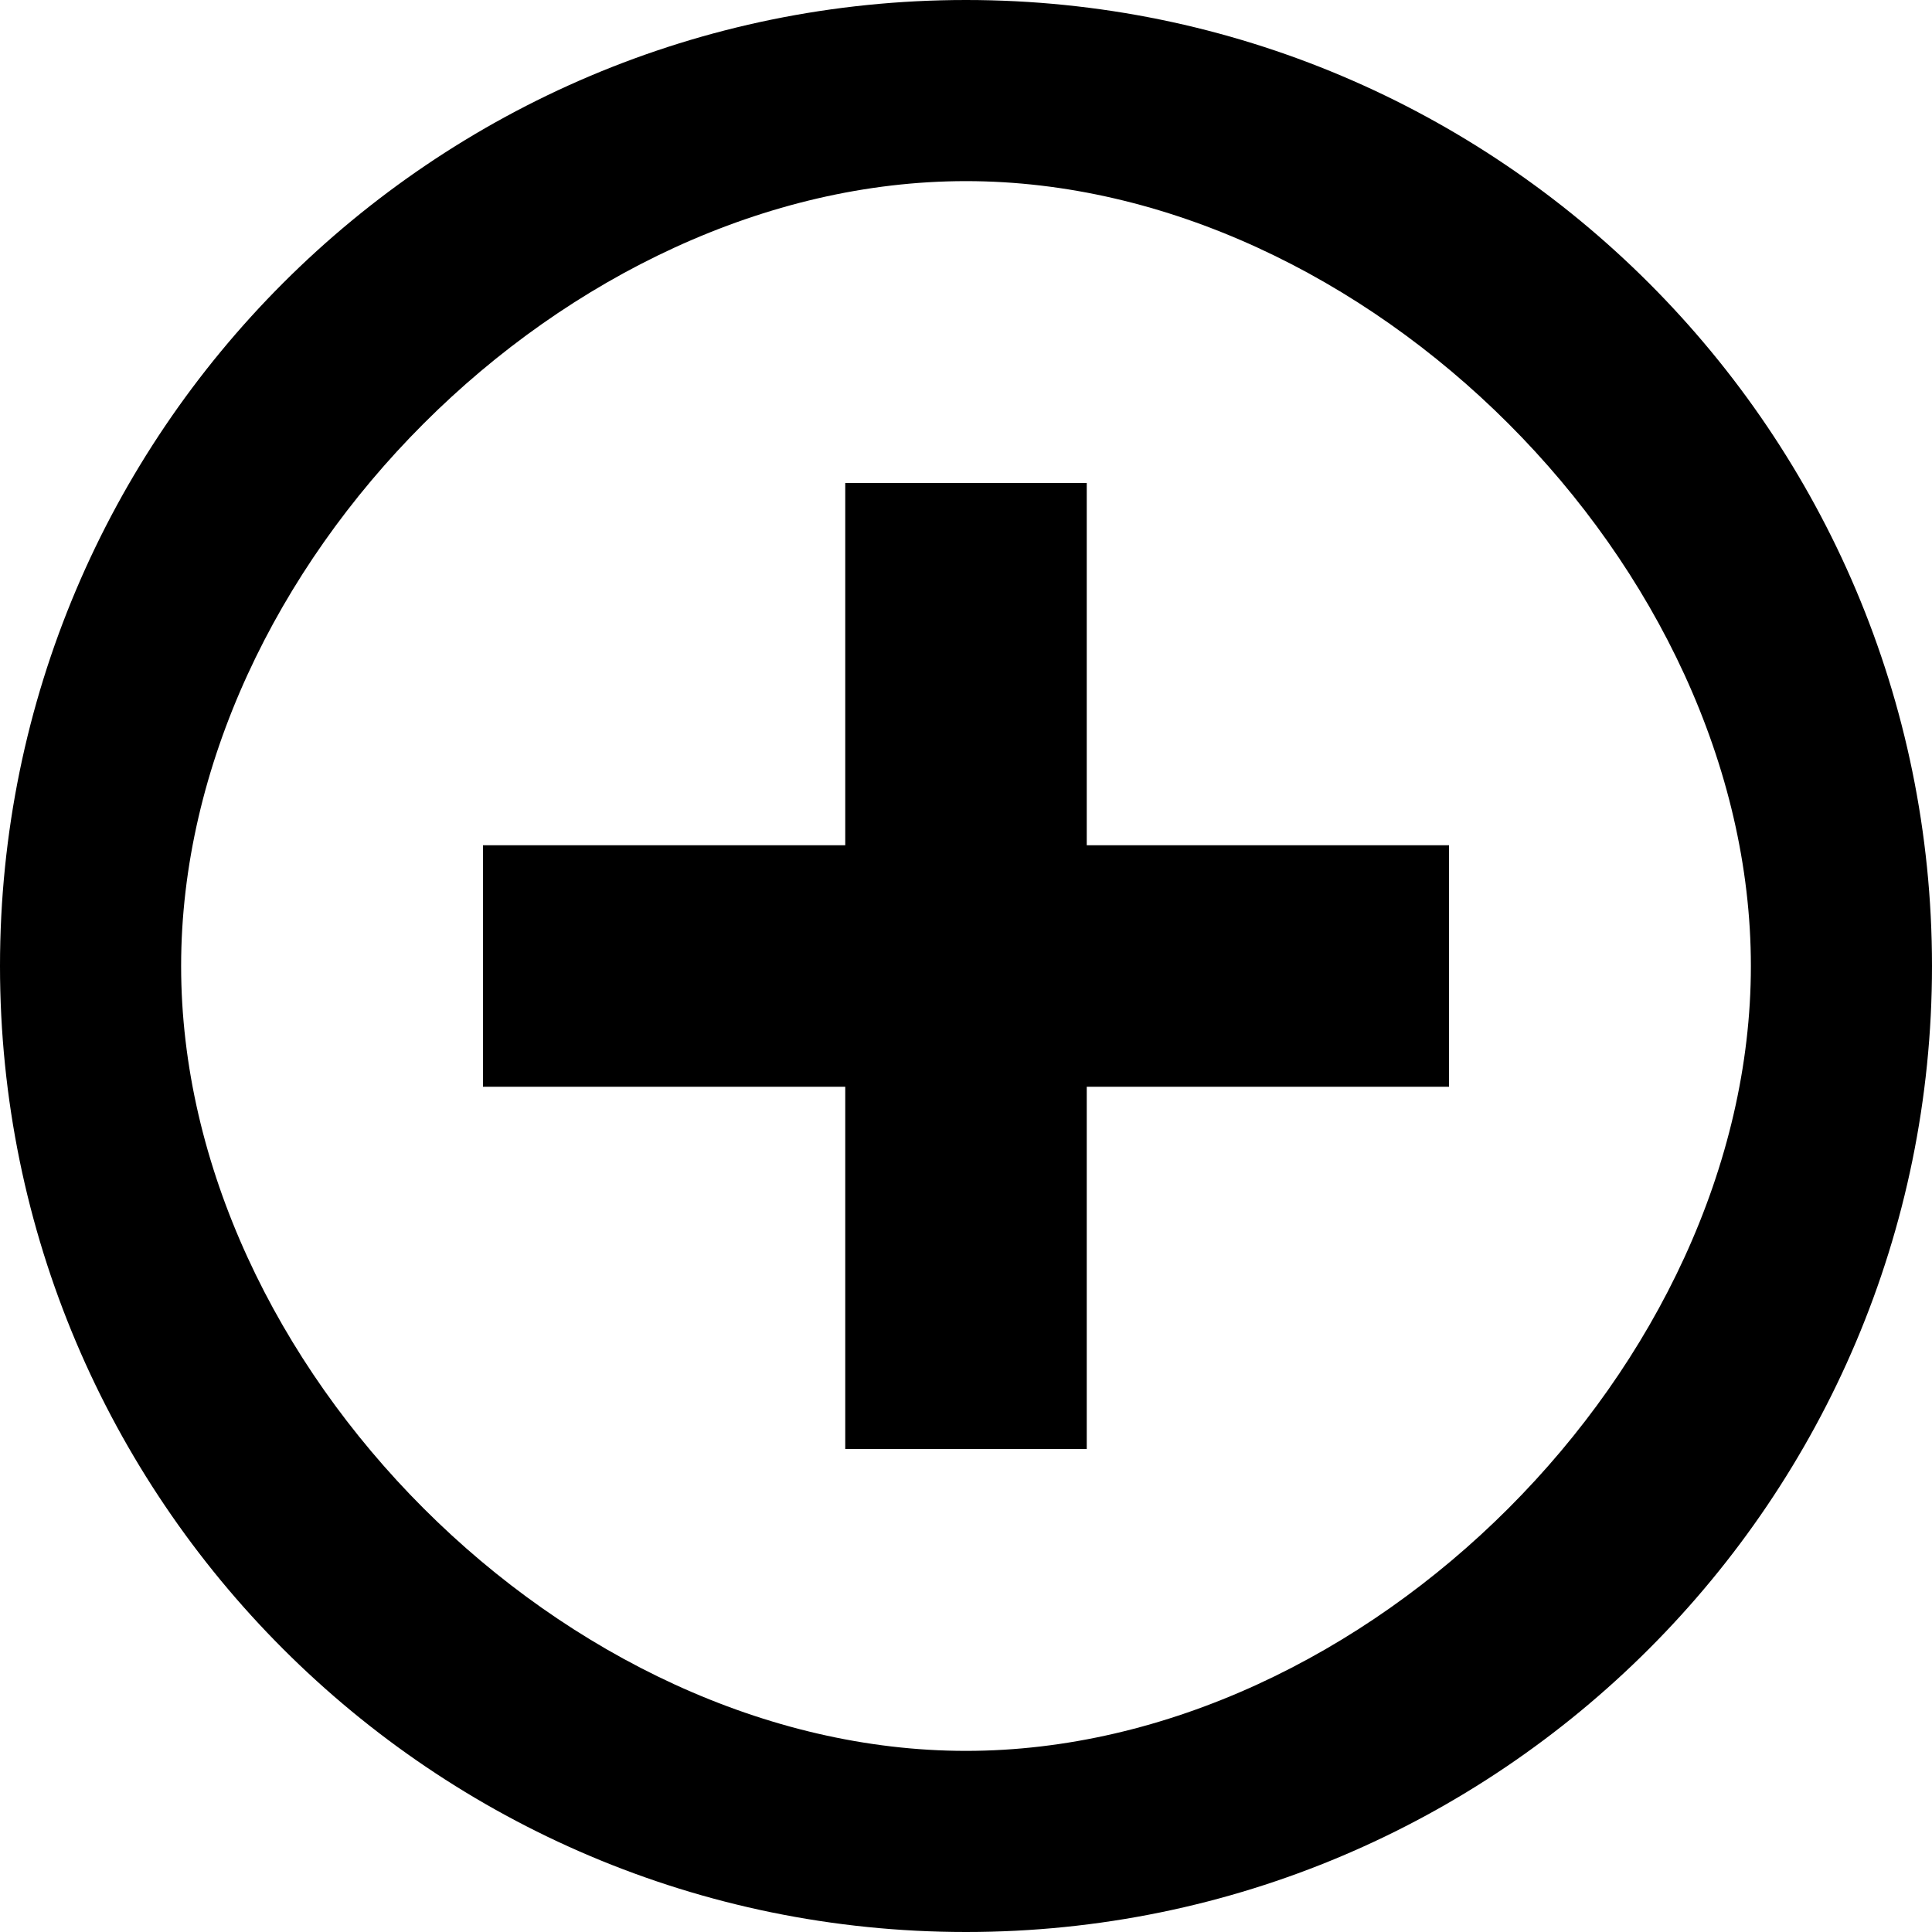
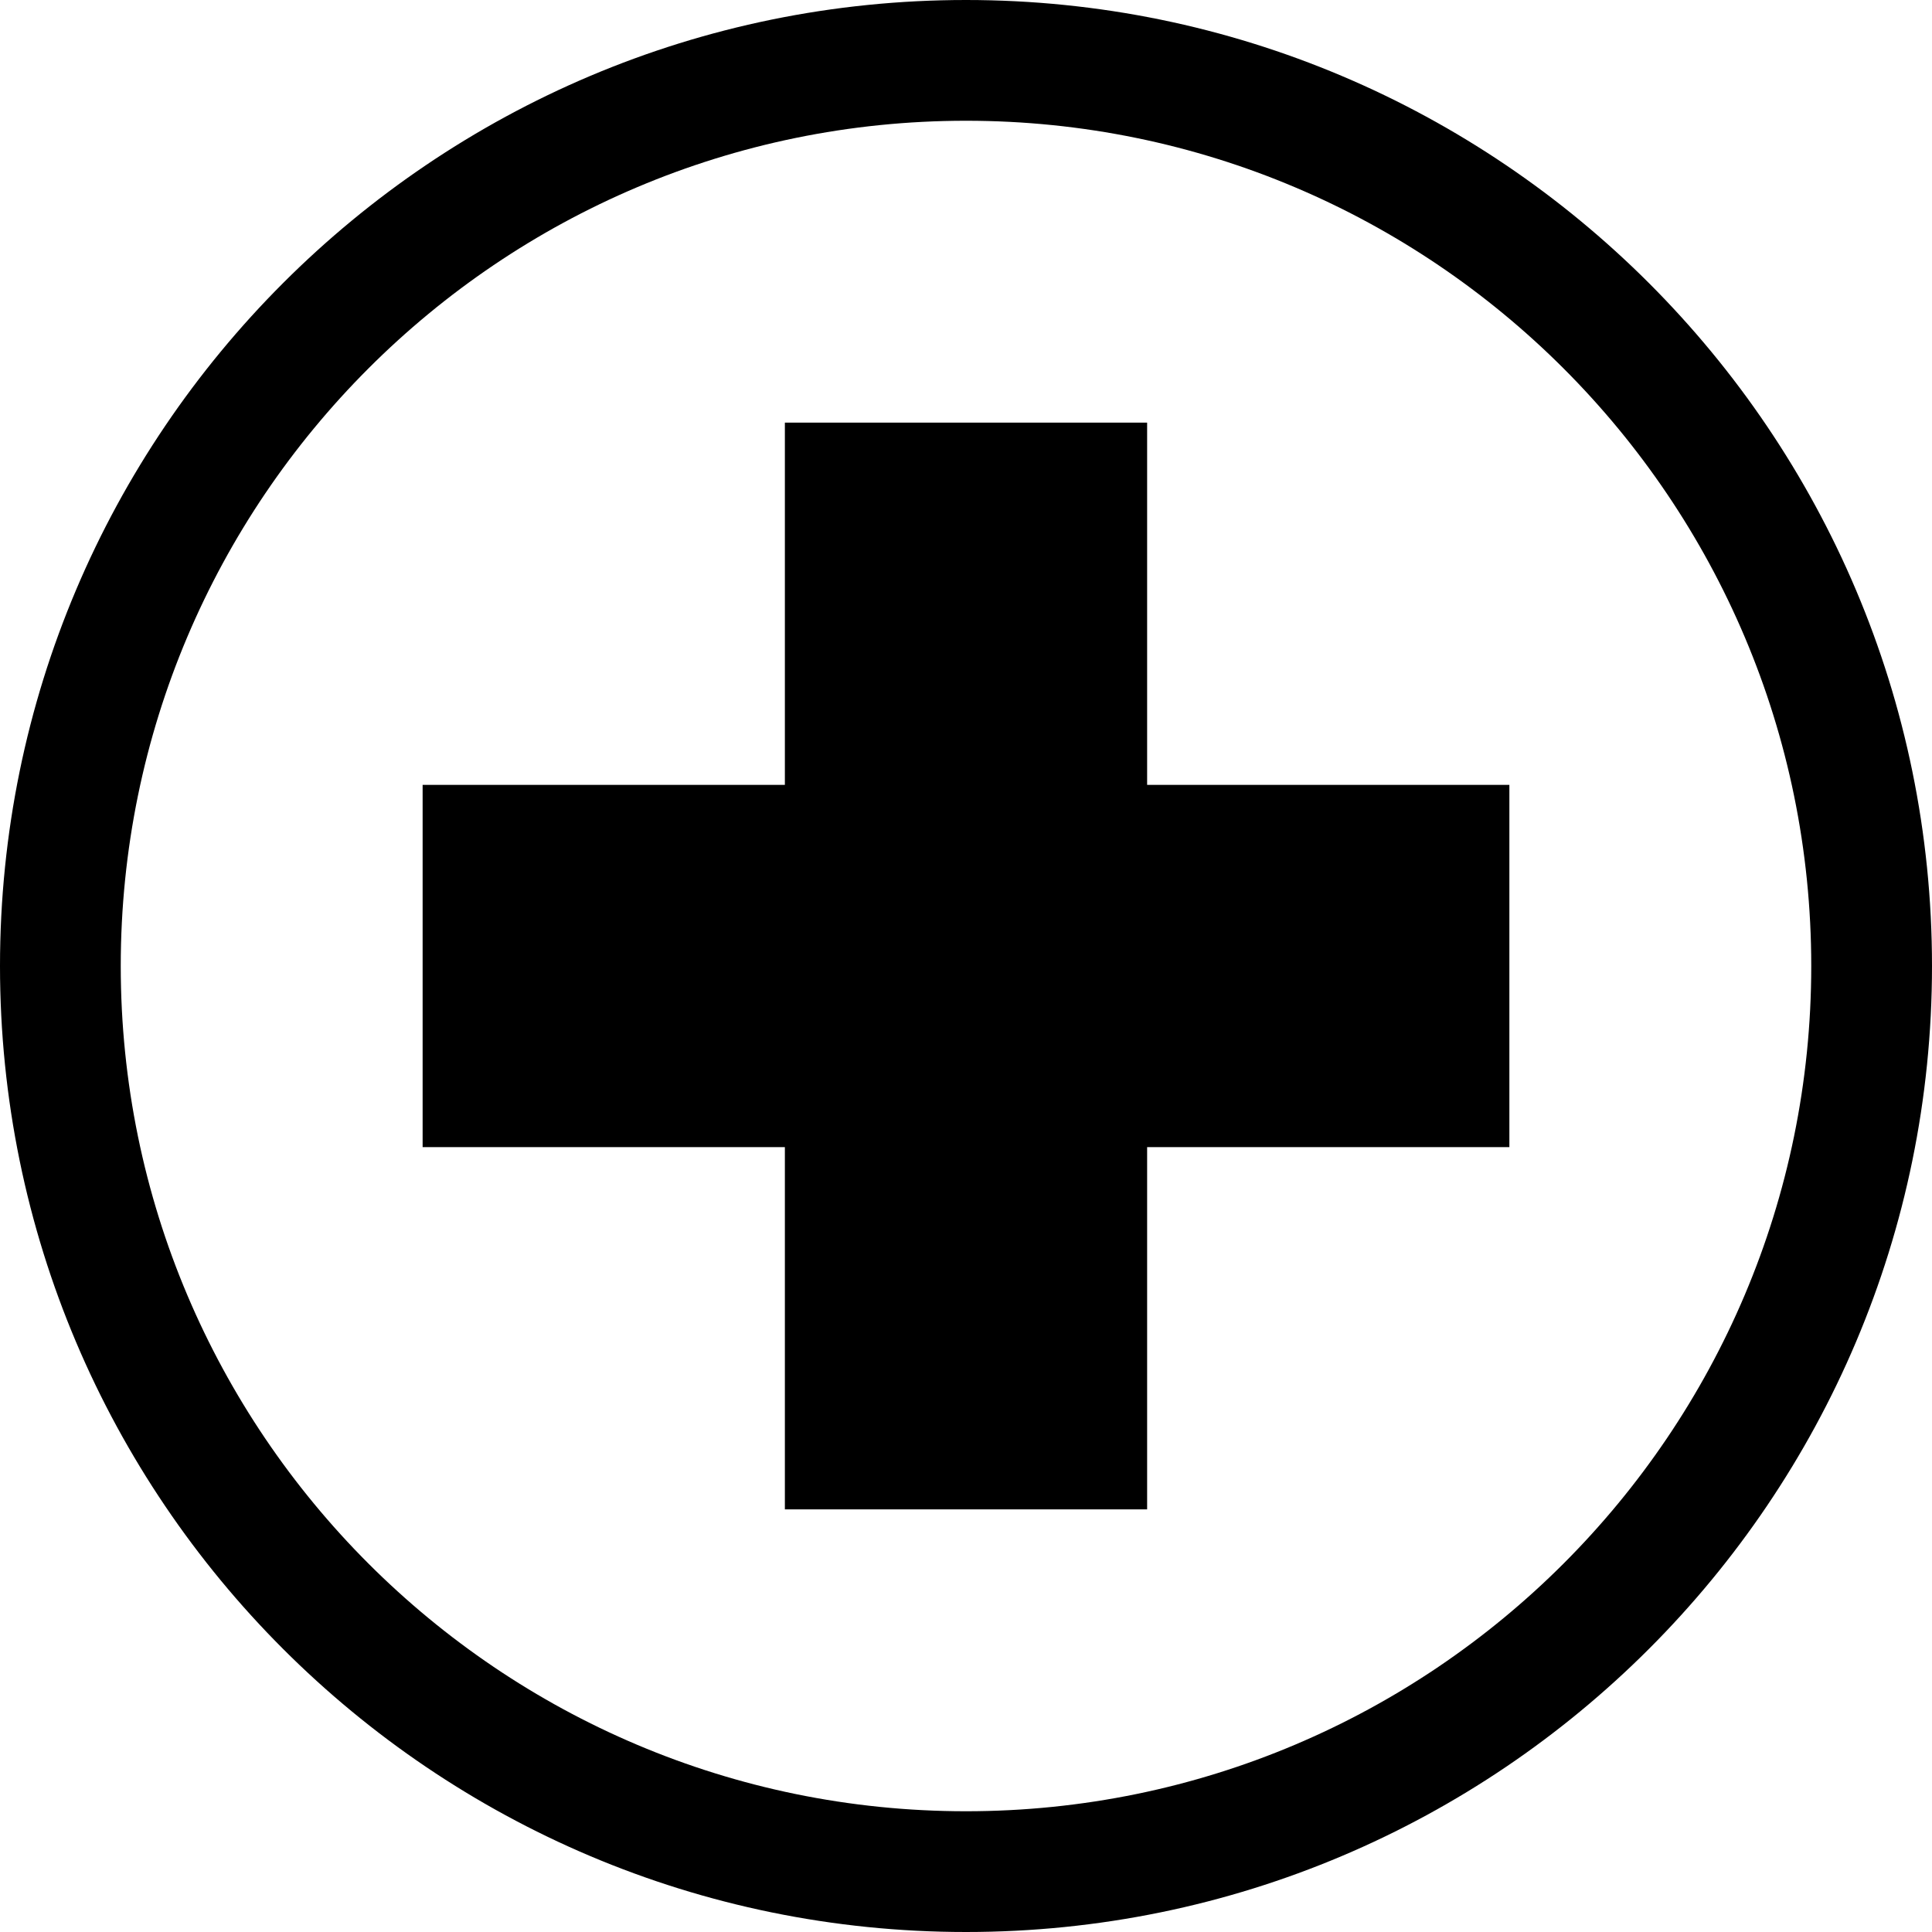
- <svg xmlns="http://www.w3.org/2000/svg" width="100%" height="100%" viewBox="0 0 512 512" version="1.1" xml:space="preserve" style="fill-rule:evenodd;clip-rule:evenodd;stroke-linejoin:round;stroke-miterlimit:2;">
-   <path d="M256,0C397.29,0 512,114.71 512,256C512,397.29 397.29,512 256,512C114.71,512 0,397.29 0,256C0,114.71 114.71,0 256,0ZM256,48C361.968,48 464,150.032 464,256C464,361.968 361.968,464 256,464C150.032,464 48,361.968 48,256C48,150.032 150.032,48 256,48Z" />
-   <path d="M288,224L384,224L384,288L288,288L288,384L224,384L224,288L128,288L128,224L224,224L224,128L288,128L288,224Z" />
+ <svg viewBox="0 0 512 512" version="1.1" style="fill-rule:evenodd;clip-rule:evenodd;stroke-linejoin:round;stroke-miterlimit:2;">
+   <path d="M256,0C397.29,0 512,114.71 512,256C512,397.29 397.29,512 256,512C114.71,512 0,397.29 0,256C0,114.71 114.71,0 256,0ZM256,32C379.629,32 480,132.371 480,256C480,379.629 379.629,480 256,480C132.371,480 32,379.629 32,256C32,132.371 132.371,32 256,32Z" />
+   <path id="ALL" d="M304,208L400,208L400,304L304,304L304,400L208,400L208,304L112,304L112,208L208,208L208,112L304,112L304,208Z" />
</svg>
